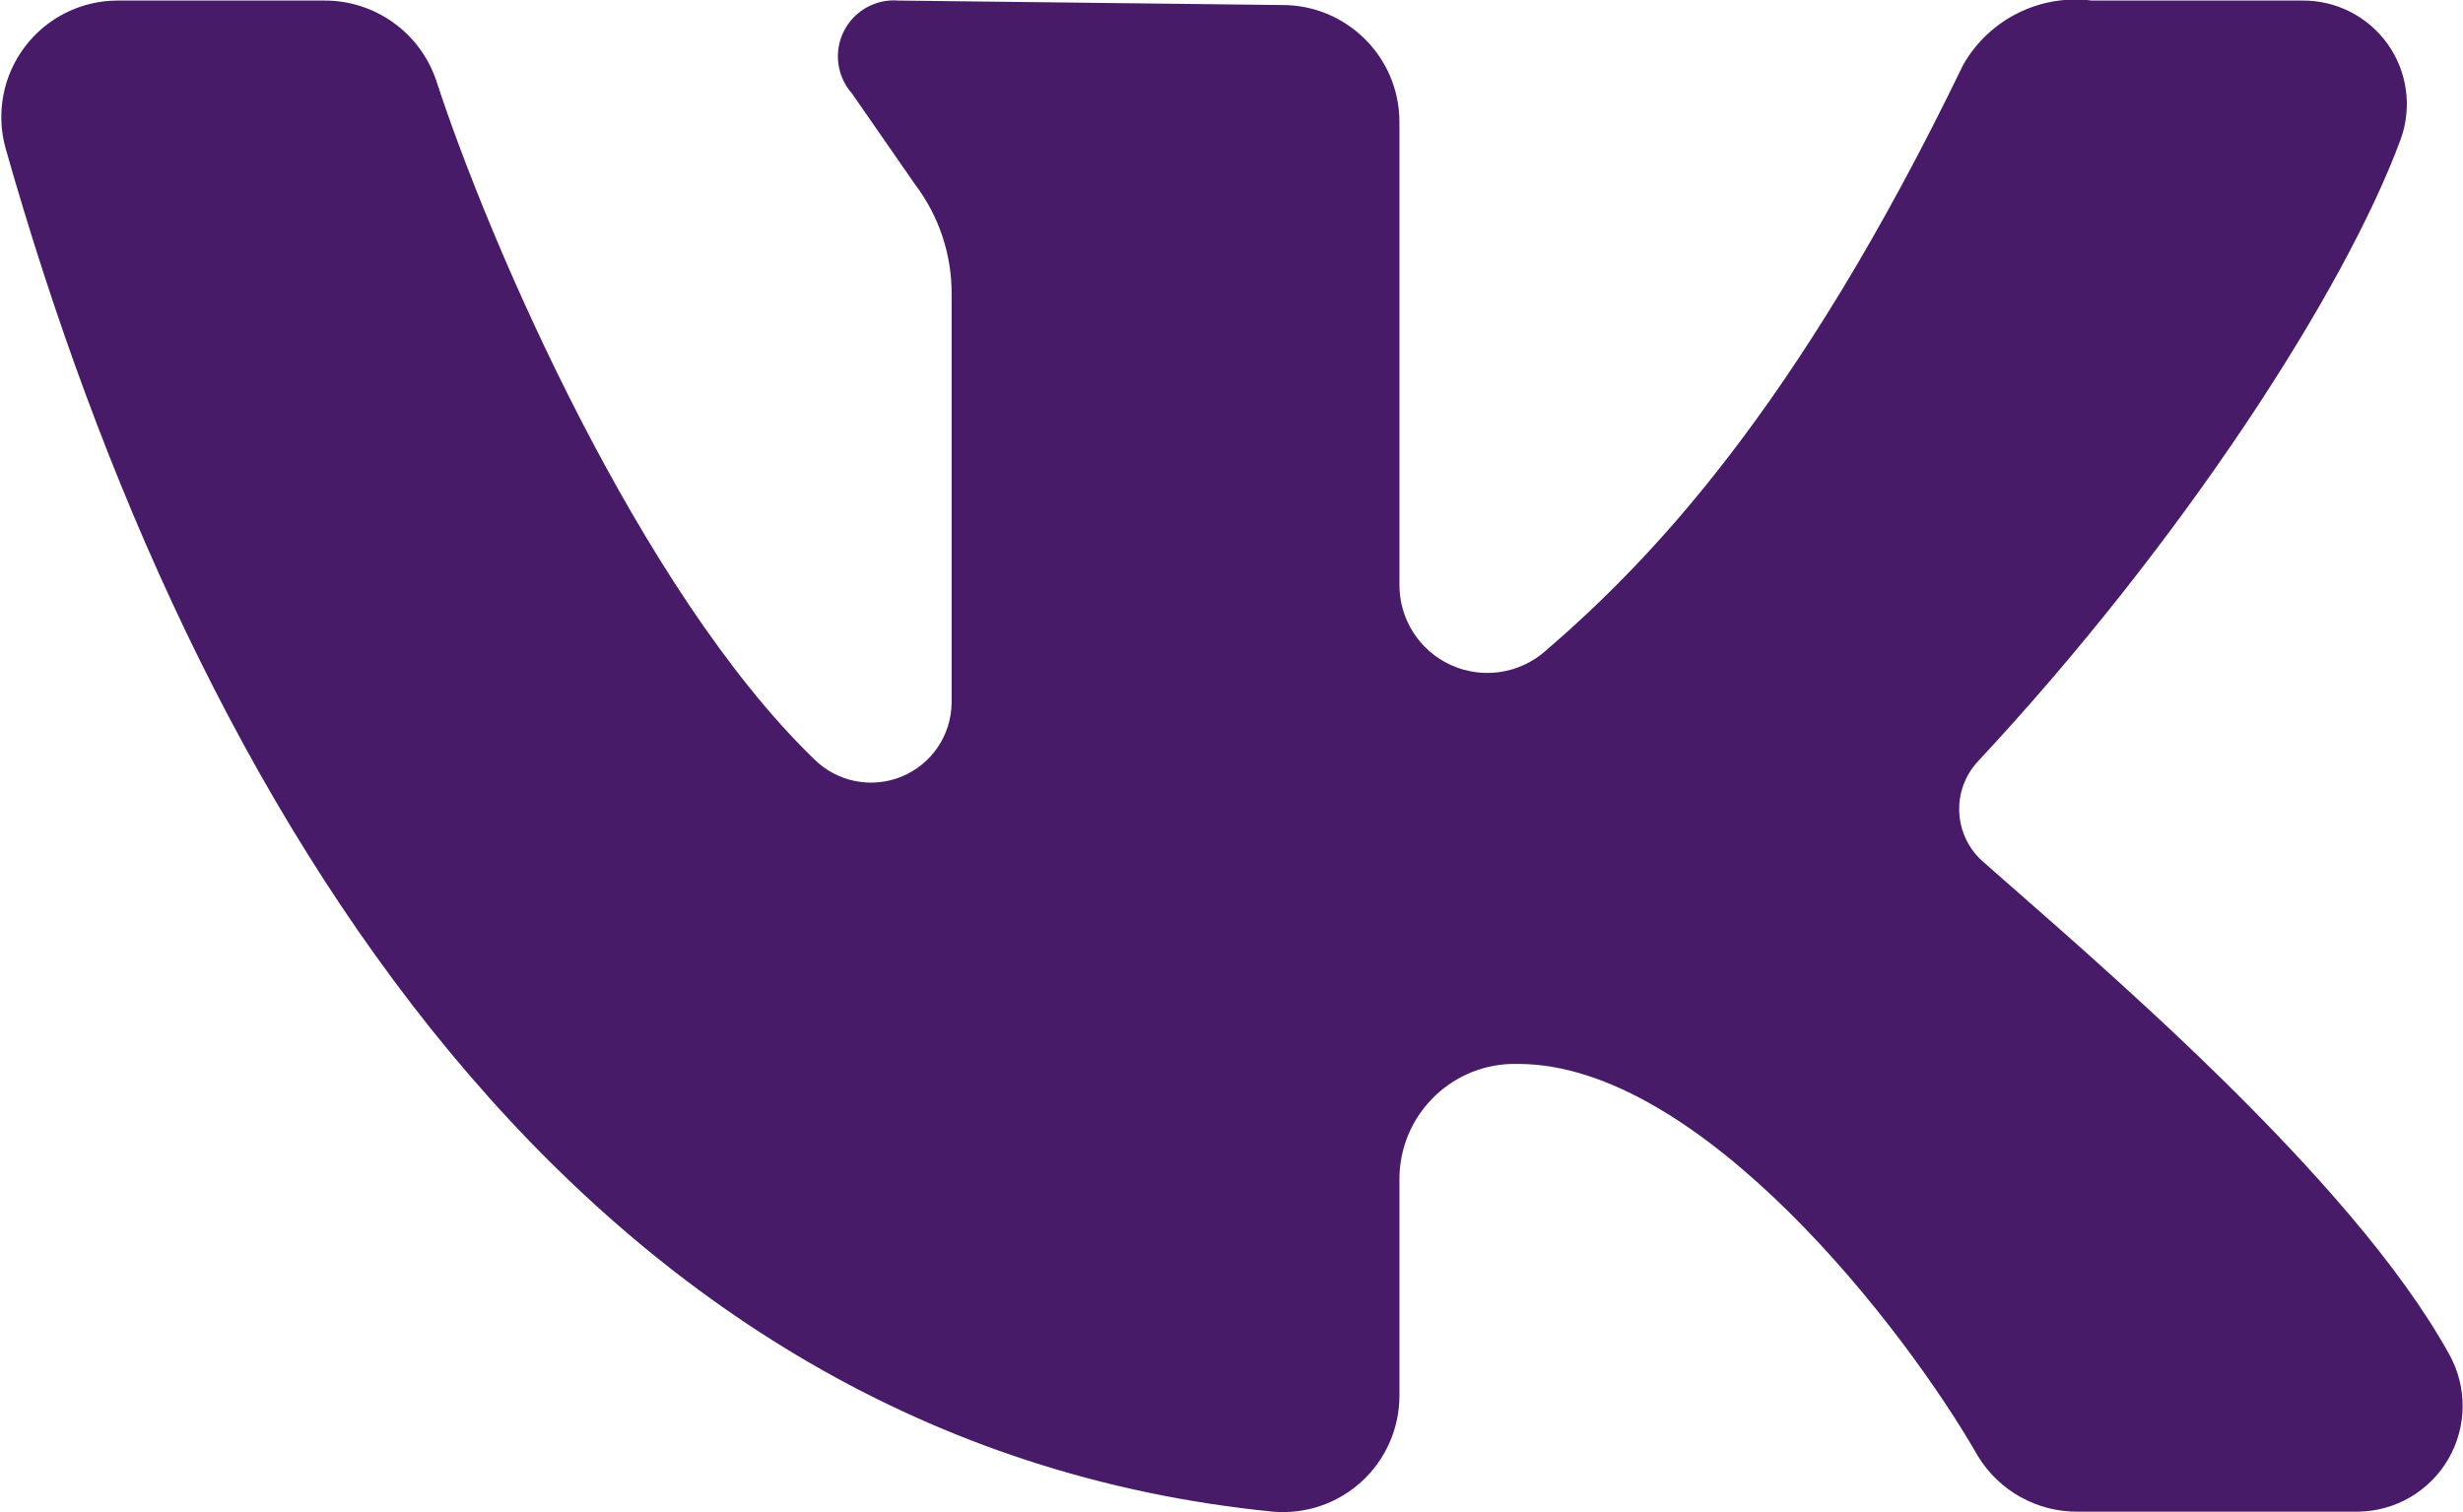
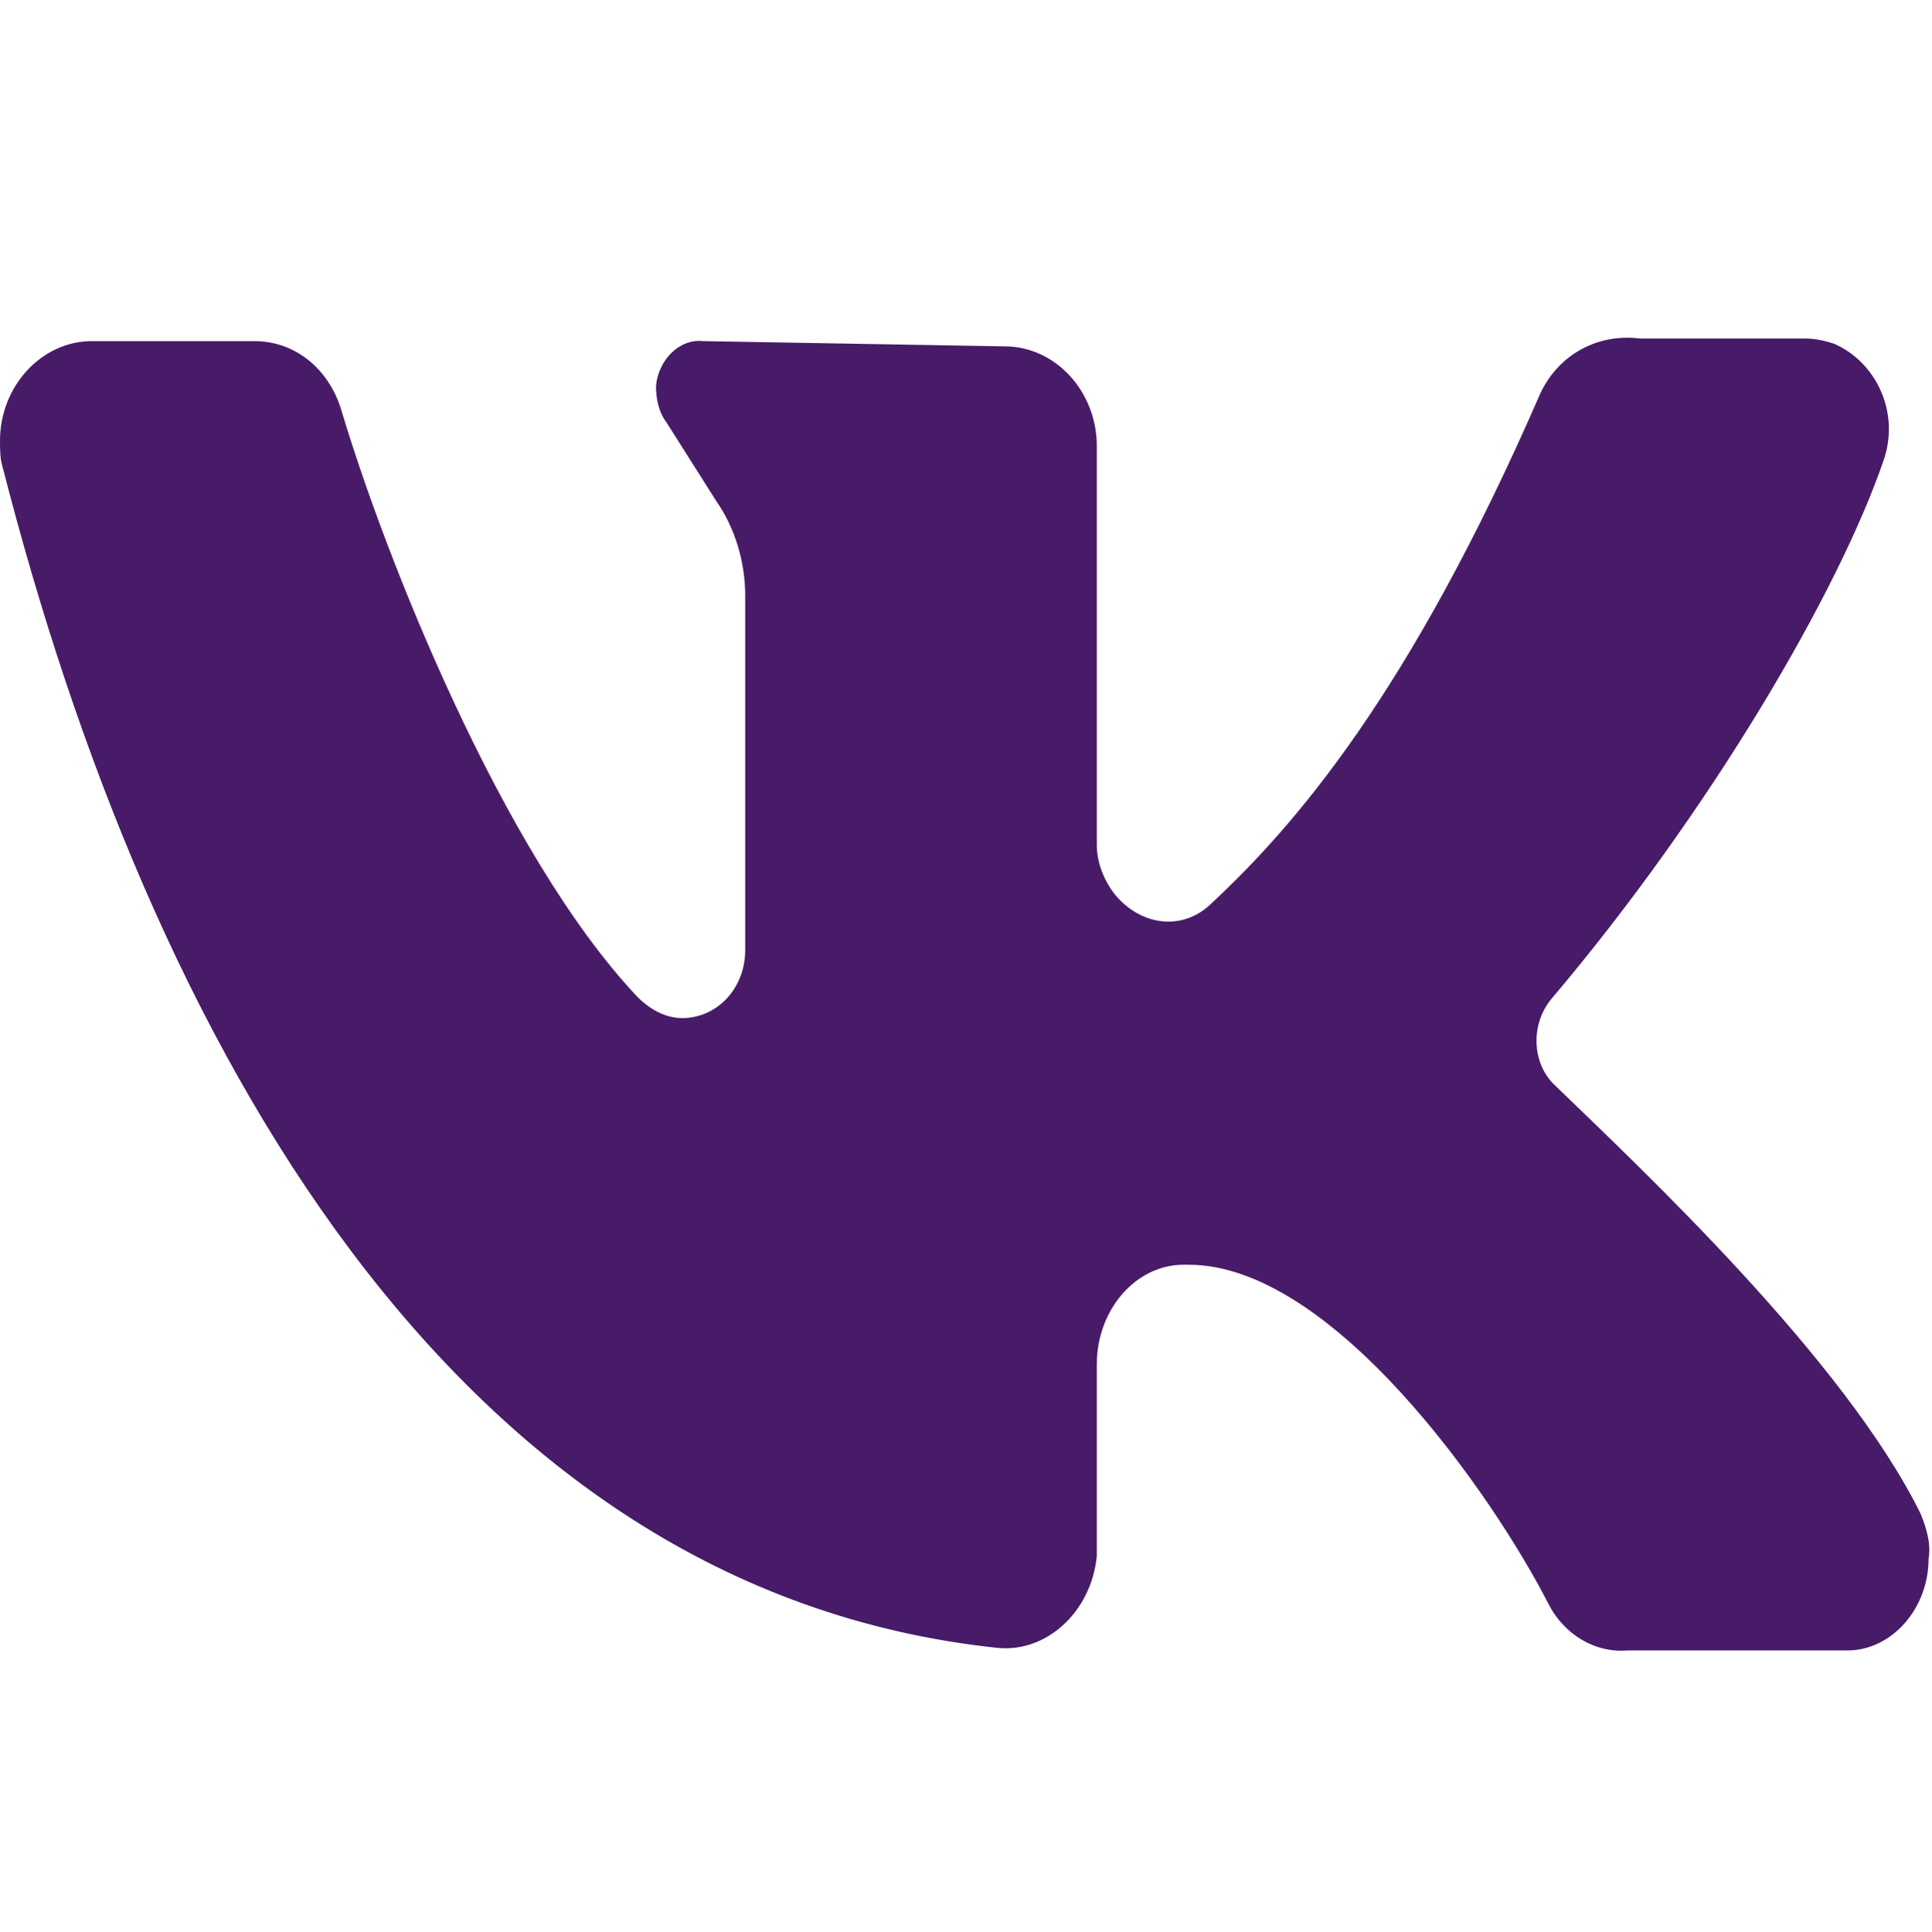
- <svg xmlns="http://www.w3.org/2000/svg" id="Слой_1" data-name="Слой 1" viewBox="0 0 44 27.01">
-   <defs>
-     <style>.cls-1{fill:#481b68;}</style>
-   </defs>
-   <g id="surface138882587">
-     <path class="cls-1" d="M45.76,35.2C44,32,39.34,28.08,37.43,26.39a1.25,1.25,0,0,1-.11-1.78c3.65-3.91,6.57-8.42,7.57-11.14A1.85,1.85,0,0,0,43.13,11H39.37a2.31,2.31,0,0,0-2.3,1.15c-3,6.21-5.64,8.9-7.46,10.47A1.57,1.57,0,0,1,27,21.43V13.15a2.09,2.09,0,0,0-2.1-2.07L18.05,11a1,1,0,0,0-.83,1.66l1.13,1.63A3.21,3.21,0,0,1,19,16.24v7.31a1.44,1.44,0,0,1-2.46,1c-3.1-3-5.79-9.18-6.75-12.13A2.1,2.1,0,0,0,7.8,11H4.1a2.08,2.08,0,0,0-2,2.64C5.46,25.49,12.39,36.77,24.74,38A2.08,2.08,0,0,0,27,35.92V32.07A2.06,2.06,0,0,1,29,30h.12c3.27,0,6.93,4.76,8.21,7a2.07,2.07,0,0,0,1.8,1h5A1.89,1.89,0,0,0,45.76,35.2Z" transform="translate(-2 -10.99)" />
+ <svg xmlns="http://www.w3.org/2000/svg" version="1.1" x="0px" y="0px" viewBox="0 0 73.6 73.6" style="enable-background:new 0 0 73.6 73.6;" xml:space="preserve">
+   <style type="text/css">
+ 	.st0{display:none;}
+ 	.st1{display:inline;}
+ 	.st2{fill:#481B68;}
+ 	.st3{display:inline;fill:#481B68;}
+ </style>
+   <g id="Слой_1" class="st0">
+     <g id="surface19671200" class="st1">
+       <path class="st2" d="M37,7.6C20.6,7.6,7.3,20.9,7.4,37.3c0,5.2,1.4,10.3,3.9,14.8L7.3,67l15.6-3.6C27.2,65.7,32,67,37,67l0,0    c16.4,0.3,29.9-12.8,30.2-29.2S54.4,7.9,38,7.6C37.6,7.6,37.3,7.6,37,7.6L37,7.6z M37,13.5c13.1,0,23.8,10.6,23.8,23.7    C60.8,50.3,50.2,61,37.1,61c-4,0-7.9-1-11.4-2.9l-2-1.1l-2.2,0.5l-5.9,1.4l1.4-5.3l0.6-2.4l-1.2-2.1c-6.5-11.4-2.6-25.9,8.7-32.4    C28.8,14.6,32.9,13.5,37,13.5L37,13.5z M26.5,23.6c-0.8,0-1.5,0.4-2,0.9c-1.7,1.6-2.6,3.8-2.6,6.2c0,3.6,2.6,7.2,3,7.7    c0.4,0.5,5.1,8.2,12.7,11.2c6.3,2.5,7.5,2,8.9,1.9c1.3-0.1,4.4-1.8,5-3.5c0.5-1.1,0.6-2.3,0.4-3.5c-0.2-0.3-0.7-0.5-1.4-0.9    s-4.4-2.2-5.1-2.4c-0.7-0.3-1.2-0.4-1.7,0.4s-1.9,2.4-2.3,2.9c-0.4,0.5-0.9,0.6-1.6,0.2c-2.2-0.9-4.2-2.1-6-3.7    c-1.6-1.5-3-3.2-4.1-5.1c-0.4-0.7,0-1.1,0.3-1.5c0.4-0.4,0.7-0.9,1.1-1.3c0.3-0.4,0.6-0.8,0.7-1.2c0.2-0.4,0.2-0.9-0.1-1.3    c-0.2-0.4-1.6-4-2.3-5.5c-0.6-1.2-1.1-1.3-1.7-1.3C27.4,23.5,27,23.6,26.5,23.6L26.5,23.6z" />
+     </g>
+   </g>
+   <g id="Слой_4" class="st0">
+     <g class="st1">
+       <path class="st2" d="M37.2,21.5c-8.7,0-15.8,7.1-15.8,15.8S28.5,53,37.2,53S53,45.9,53,37.3S45.9,21.5,37.2,21.5z M37.2,48.3    c-6.1,0-11-4.9-11-11s4.9-11,11-11s11,4.9,11,11S43.3,48.3,37.2,48.3z" />
+       <path class="st2" d="M49,7.3H25.4c-10,0-18.1,8.2-18.1,18.1v23.7c0,10,8.2,18.1,18.1,18.1H49c10,0,18.1-8.2,18.1-18.1V25.4    C67.2,15.4,59,7.3,49,7.3z M62.5,49.1c0,7.4-6,13.4-13.4,13.4H25.4c-7.4,0-13.4-6-13.4-13.4V25.4C12,18,18,12,25.4,12H49    c7.4,0,13.4,6,13.4,13.4V49.1z" />
+       <circle class="st2" cx="53" cy="21.5" r="3.2" />
+     </g>
+   </g>
+   <g id="Слой_2" class="st0">
+     <path class="st3" d="M29.6,64.8V39.1c0-1.3-1.3-2.3-2.8-2.3h-6.6c-1.6,0-2.8-1-2.8-2.3V29c0-1.3,1.3-2.3,2.8-2.3h6.6   c1.6,0,2.8-1,2.8-2.3v-3.1c0-10.3,6.1-14.8,16.5-14.8c2.8,0,4.8,0.1,6.3,0.2c1.5,0.1,2.6,1.1,2.6,2.3v5.2c0,1.3-1.3,2.3-2.8,2.3   h-4.2c-4.4,0-6,1.9-6,5.8v2c0,1.3,1.3,2.3,2.8,2.3h6.8c1.7,0,3.1,1.3,2.8,2.7l-0.9,5.4c-0.2,1.2-1.4,2-2.8,2h-5.9   c-1.6,0-2.8,1-2.8,2.3v25.6c0,1.3-1.3,2.3-2.8,2.3h-6.6C30.9,67.1,29.6,66,29.6,64.8z" />
+   </g>
+   <g id="Слой_3">
+     <g id="surface138882587">
+       <path class="st2" d="M73.2,57.7c-2.9-5.9-10.7-13.2-13.9-16.3c-0.9-0.8-1-2.3-0.2-3.3c0,0,0,0,0,0c6.1-7.2,11-15.6,12.7-20.6    c0.6-1.8-0.3-3.7-1.9-4.4c-0.3-0.1-0.7-0.2-1.1-0.2h-6.3c-1.6-0.2-3.1,0.6-3.8,2.1c-5,11.5-9.4,16.5-12.5,19.4    c-1.1,1.1-2.7,0.9-3.7-0.3c-0.4-0.5-0.7-1.2-0.7-1.9V17c0-2.1-1.6-3.8-3.5-3.8L26.8,13c-0.9-0.1-1.7,0.7-1.8,1.7    c0,0.5,0.1,1,0.4,1.4l1.9,3c0.7,1,1.1,2.3,1.1,3.6v13.5c0,1.5-1.1,2.6-2.4,2.6c-0.6,0-1.2-0.3-1.7-0.8c-5.2-5.5-9.7-17-11.3-22.4    C12.5,14,11.2,13,9.7,13H3.5C1.6,13,0,14.7,0,16.8c0,0.3,0,0.7,0.1,1c5.6,21.9,17.2,42.8,37.9,45c1.9,0.2,3.6-1.4,3.8-3.5    c0-0.1,0-0.2,0-0.3V52c0-2.1,1.5-3.8,3.3-3.8h0.2c5.5,0,11.6,8.8,13.7,12.9c0.6,1.2,1.8,1.9,3,1.8h8.4c1.7,0,3.1-1.6,3.1-3.5    C73.6,58.8,73.4,58.2,73.2,57.7z" />
+     </g>
  </g>
</svg>
